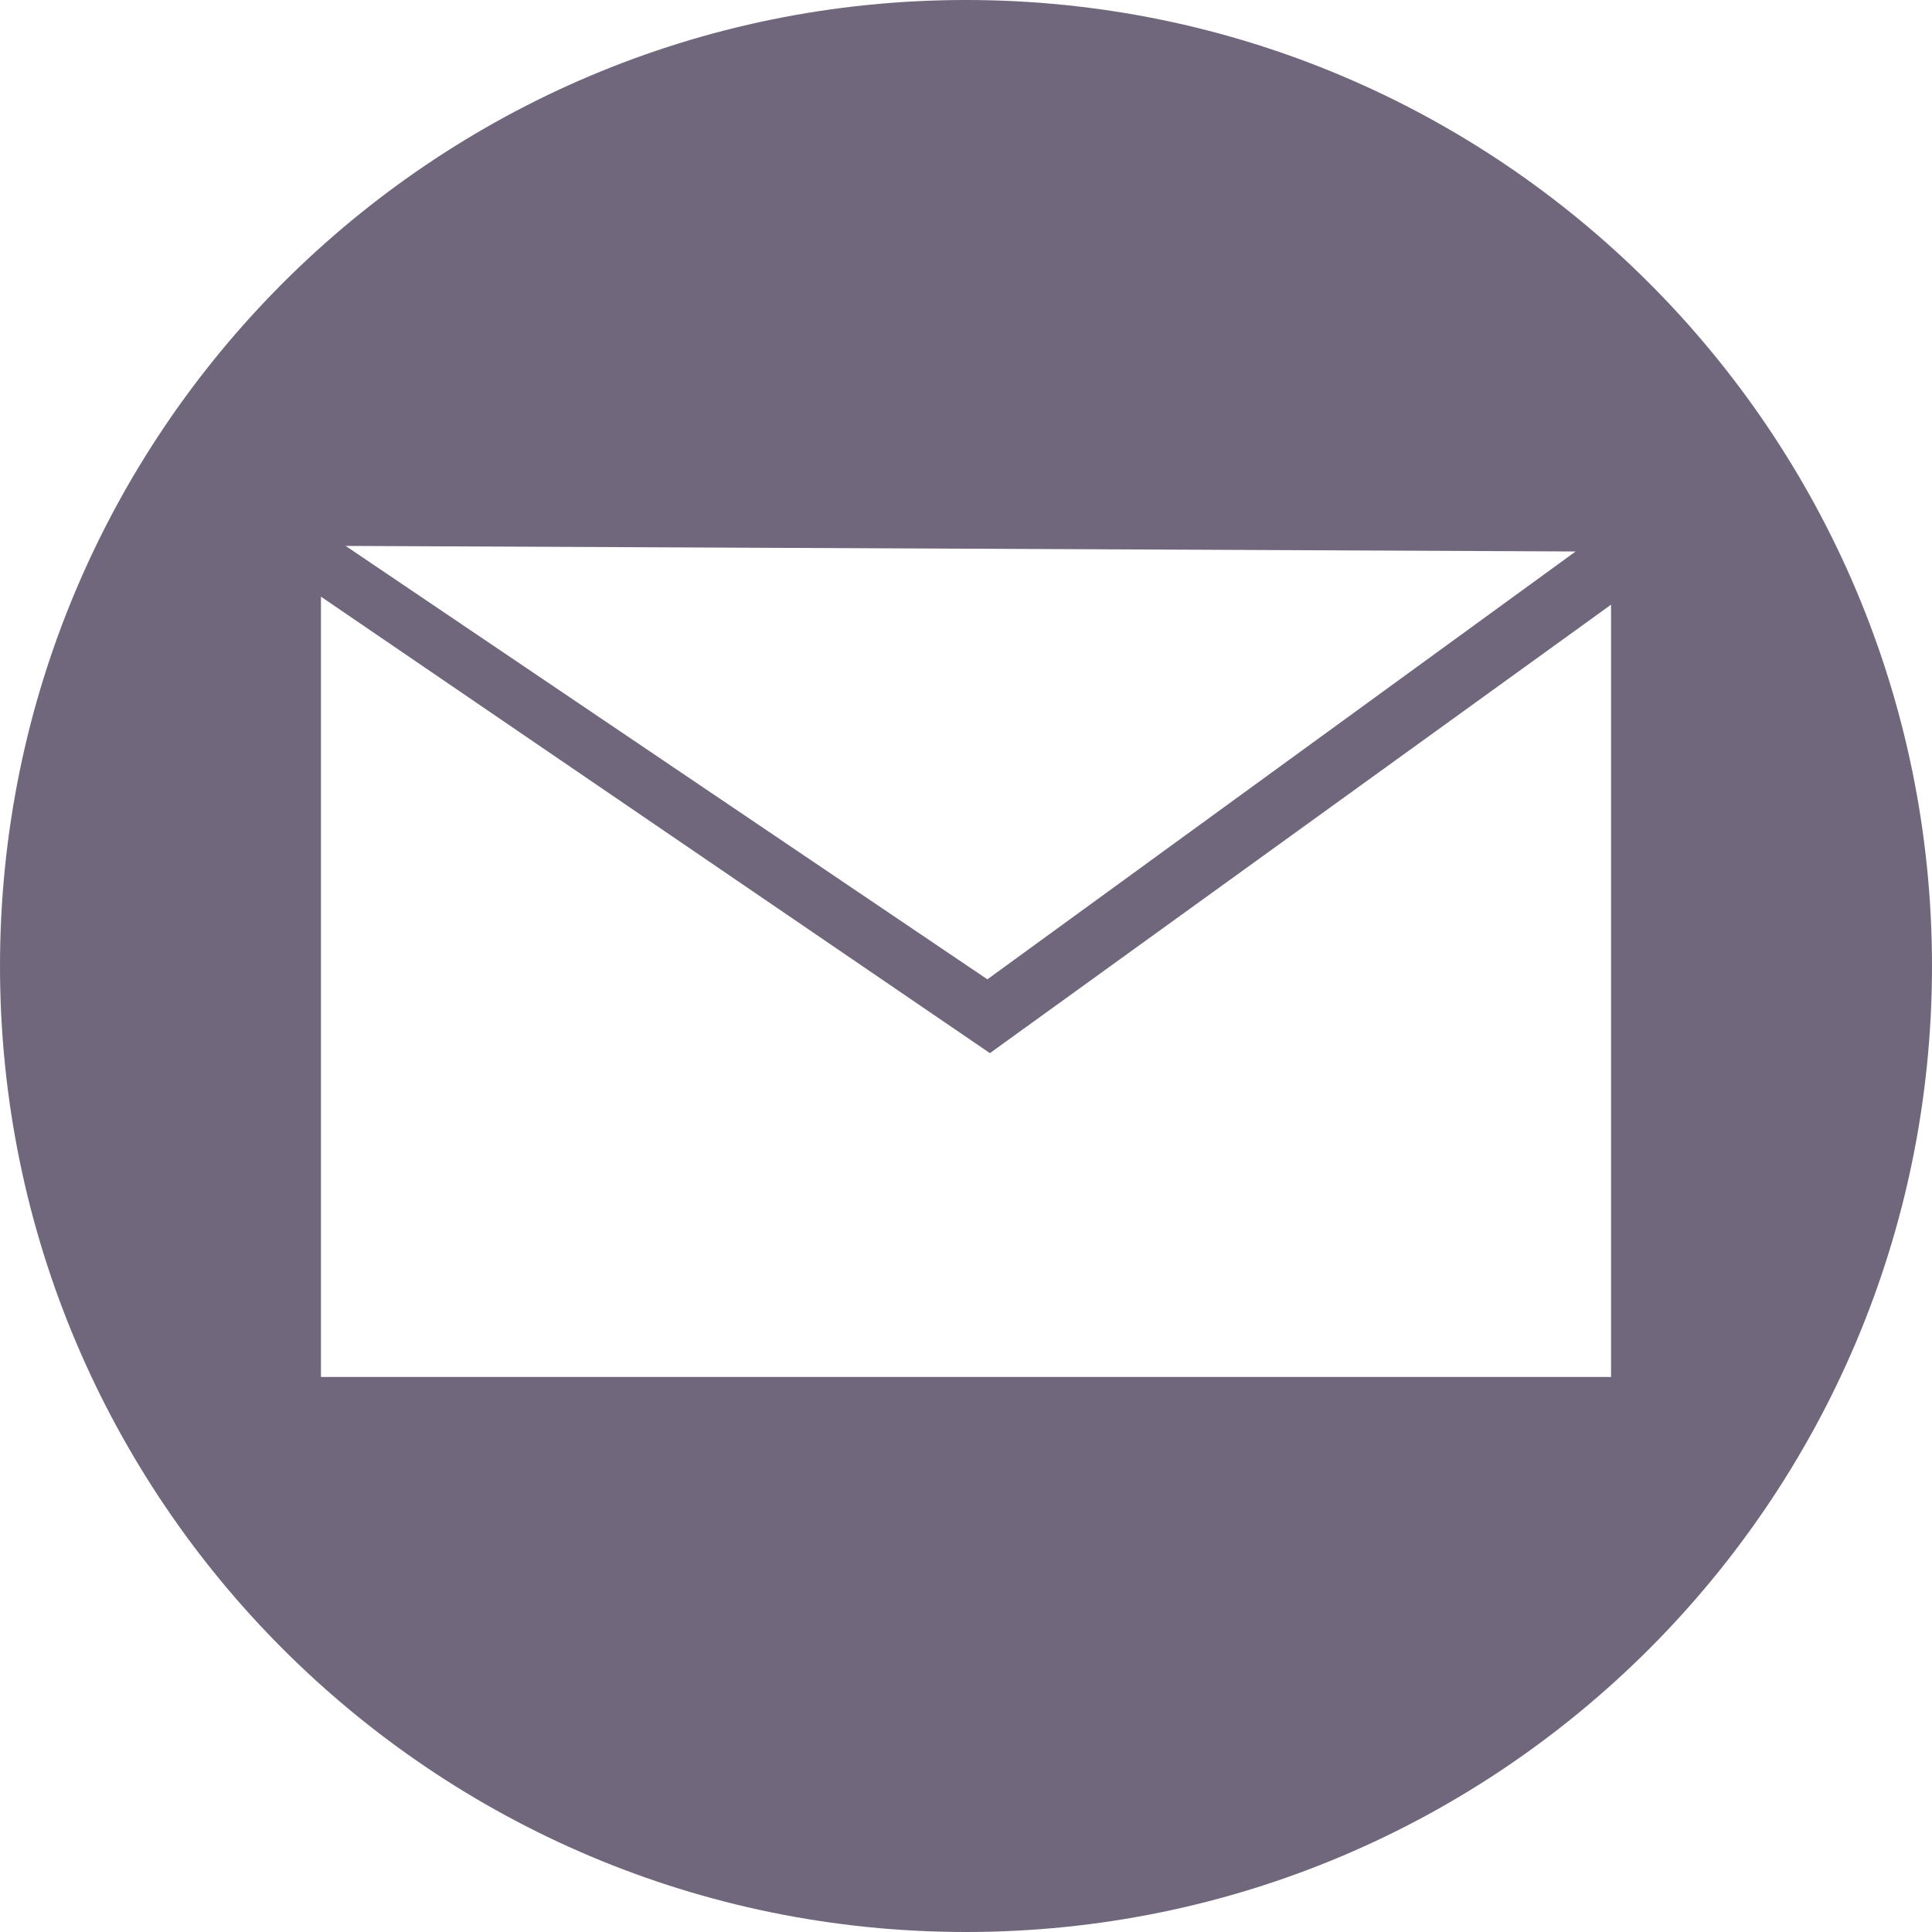
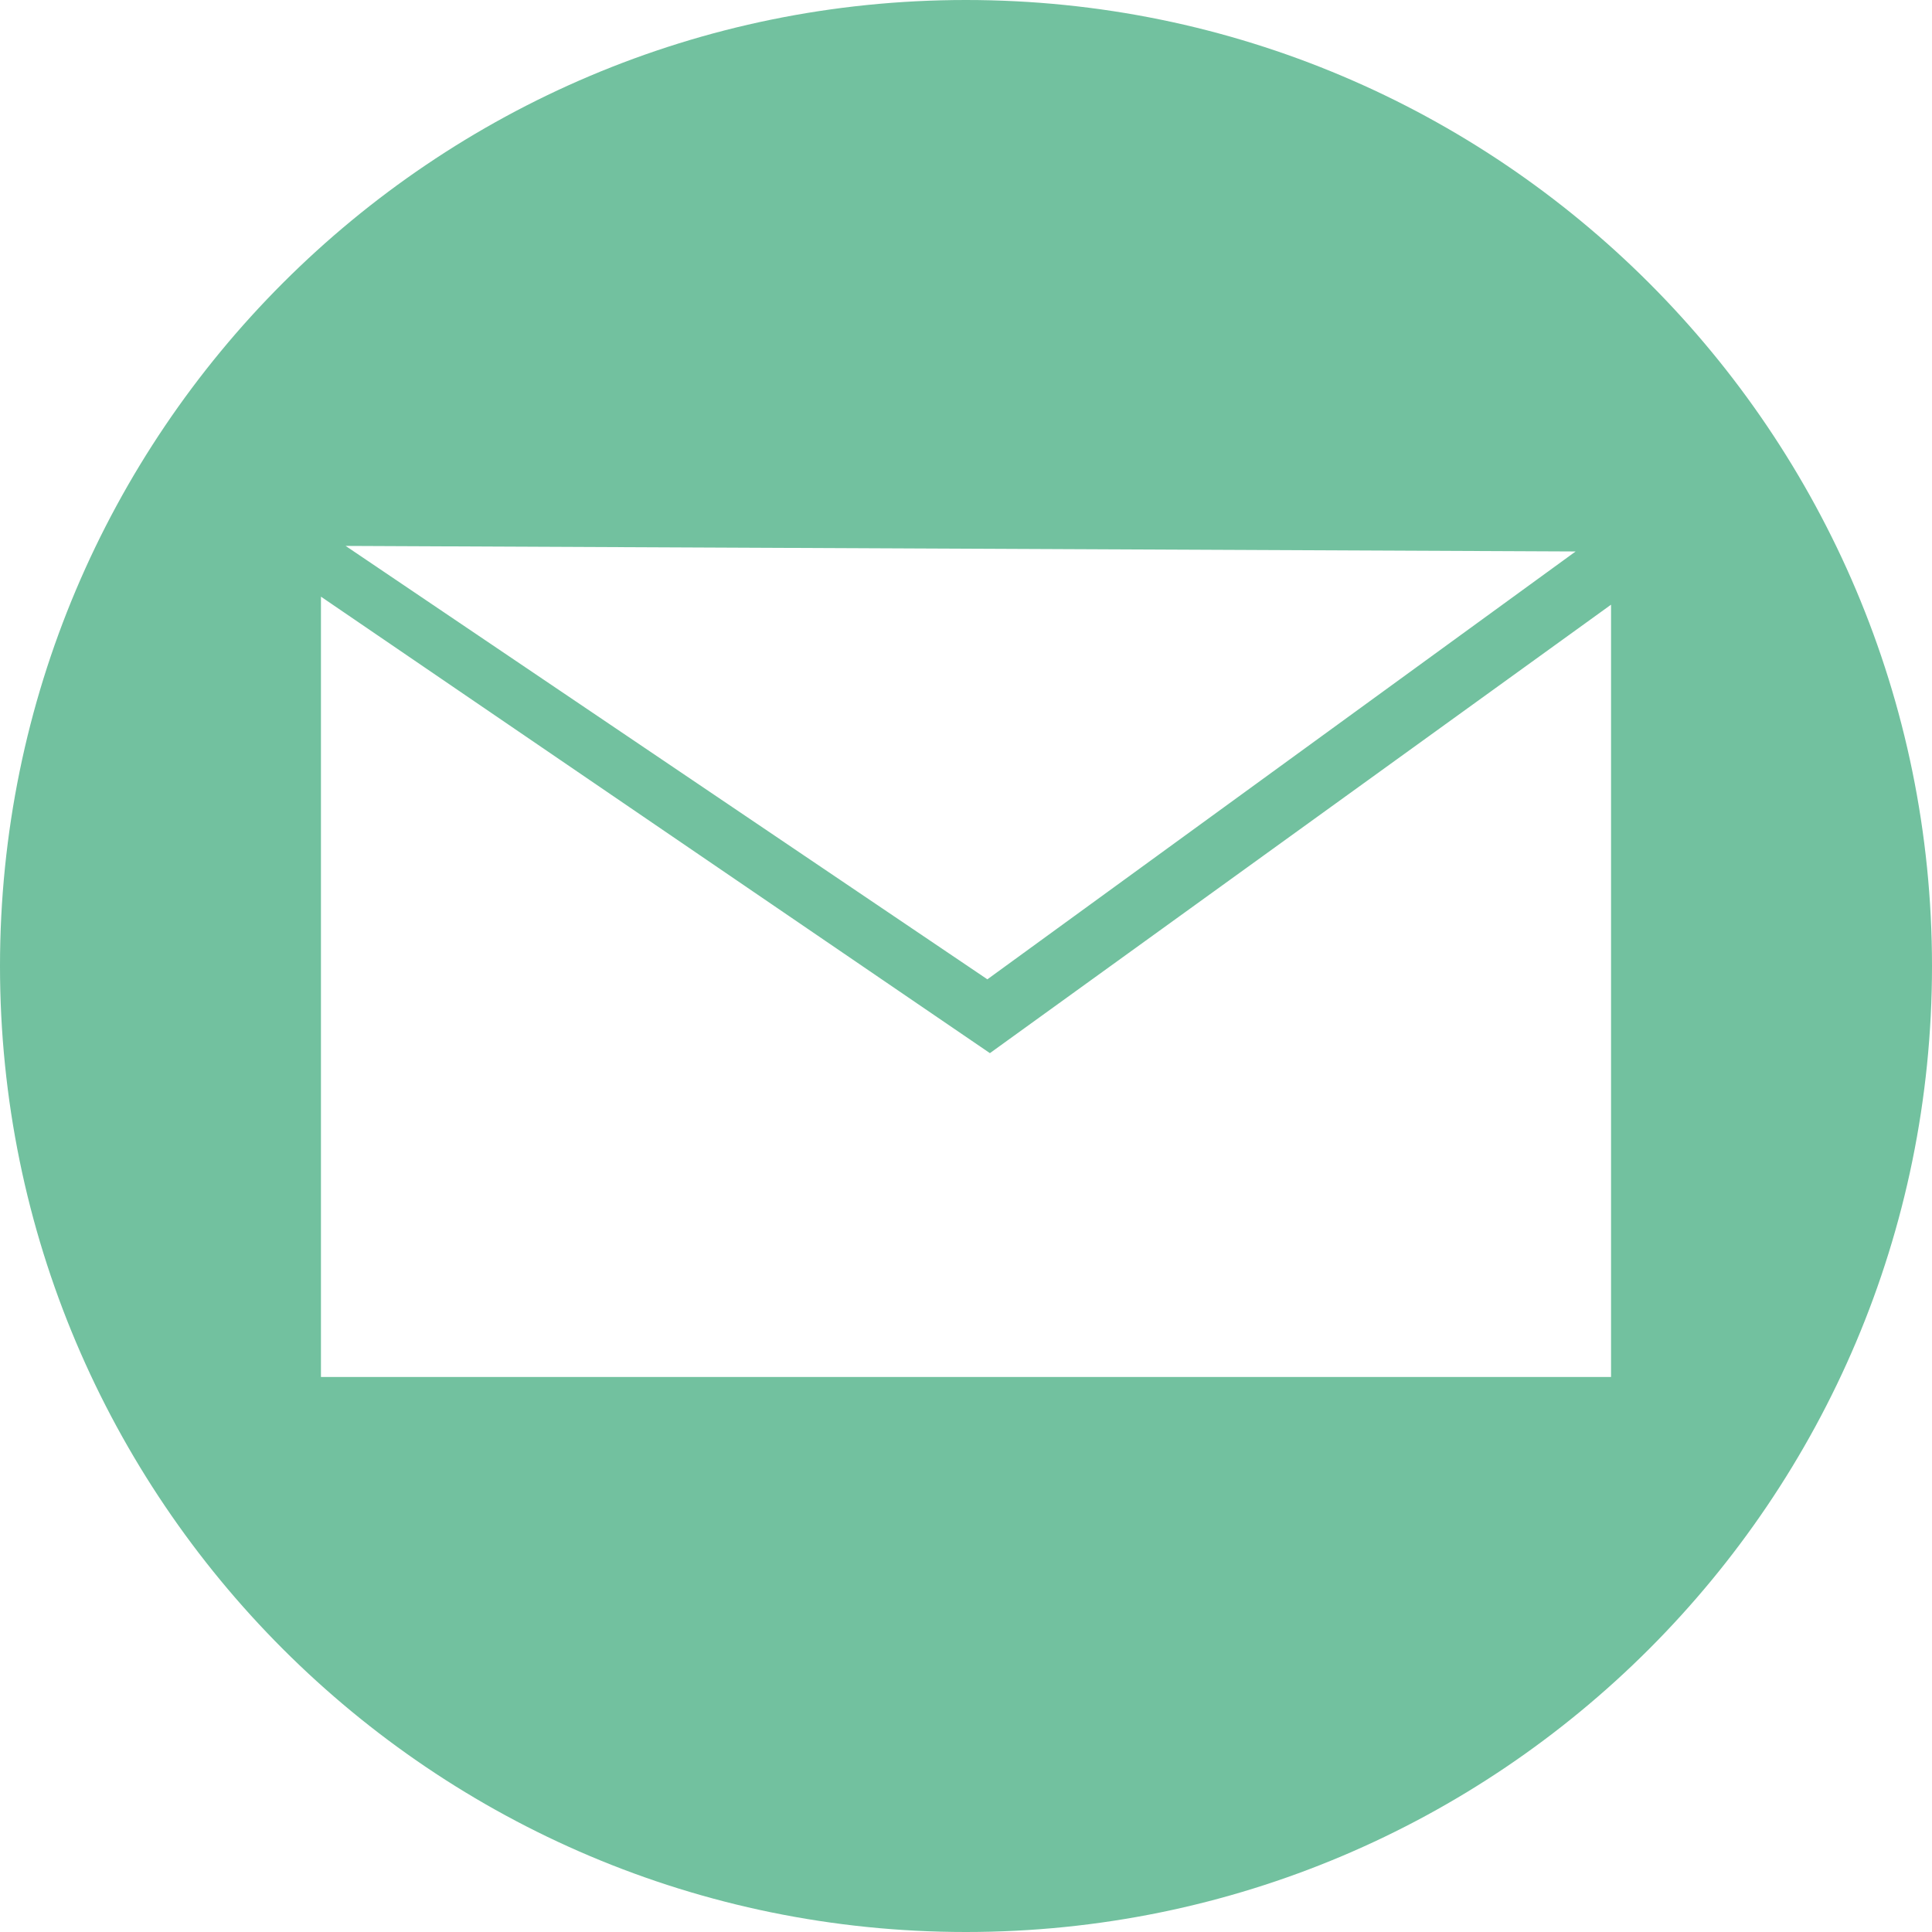
<svg xmlns="http://www.w3.org/2000/svg" version="1.1" id="Layer_1" x="0px" y="0px" width="48px" height="48px" viewBox="0 0 48 48" enable-background="new 0 0 48 48" xml:space="preserve">
-   <path fill="#71677C" d="M23.998,0C10.746,0,0,10.745,0,24.002C0,37.254,10.746,48,23.998,48C37.255,48,48,37.254,48,24.002  C48,10.746,37.254,0,23.998,0z M39.146,13.701l-14.615,10.63L8.587,13.563L39.146,13.701z M40.026,34.211H7.974V14.824l16.62,11.341  l15.432-11.142C40.026,15.022,40.026,34.211,40.026,34.211z" />
+   <path fill="#72C19F" d="M23.998,0C10.746,0,0,10.745,0,24.002C0,37.254,10.746,48,23.998,48C37.255,48,48,37.254,48,24.002  C48,10.746,37.254,0,23.998,0z M39.146,13.701l-14.615,10.63L8.587,13.563L39.146,13.701z M40.026,34.211H7.974V14.824l16.62,11.341  l15.432-11.142C40.026,15.022,40.026,34.211,40.026,34.211z" />
</svg>
